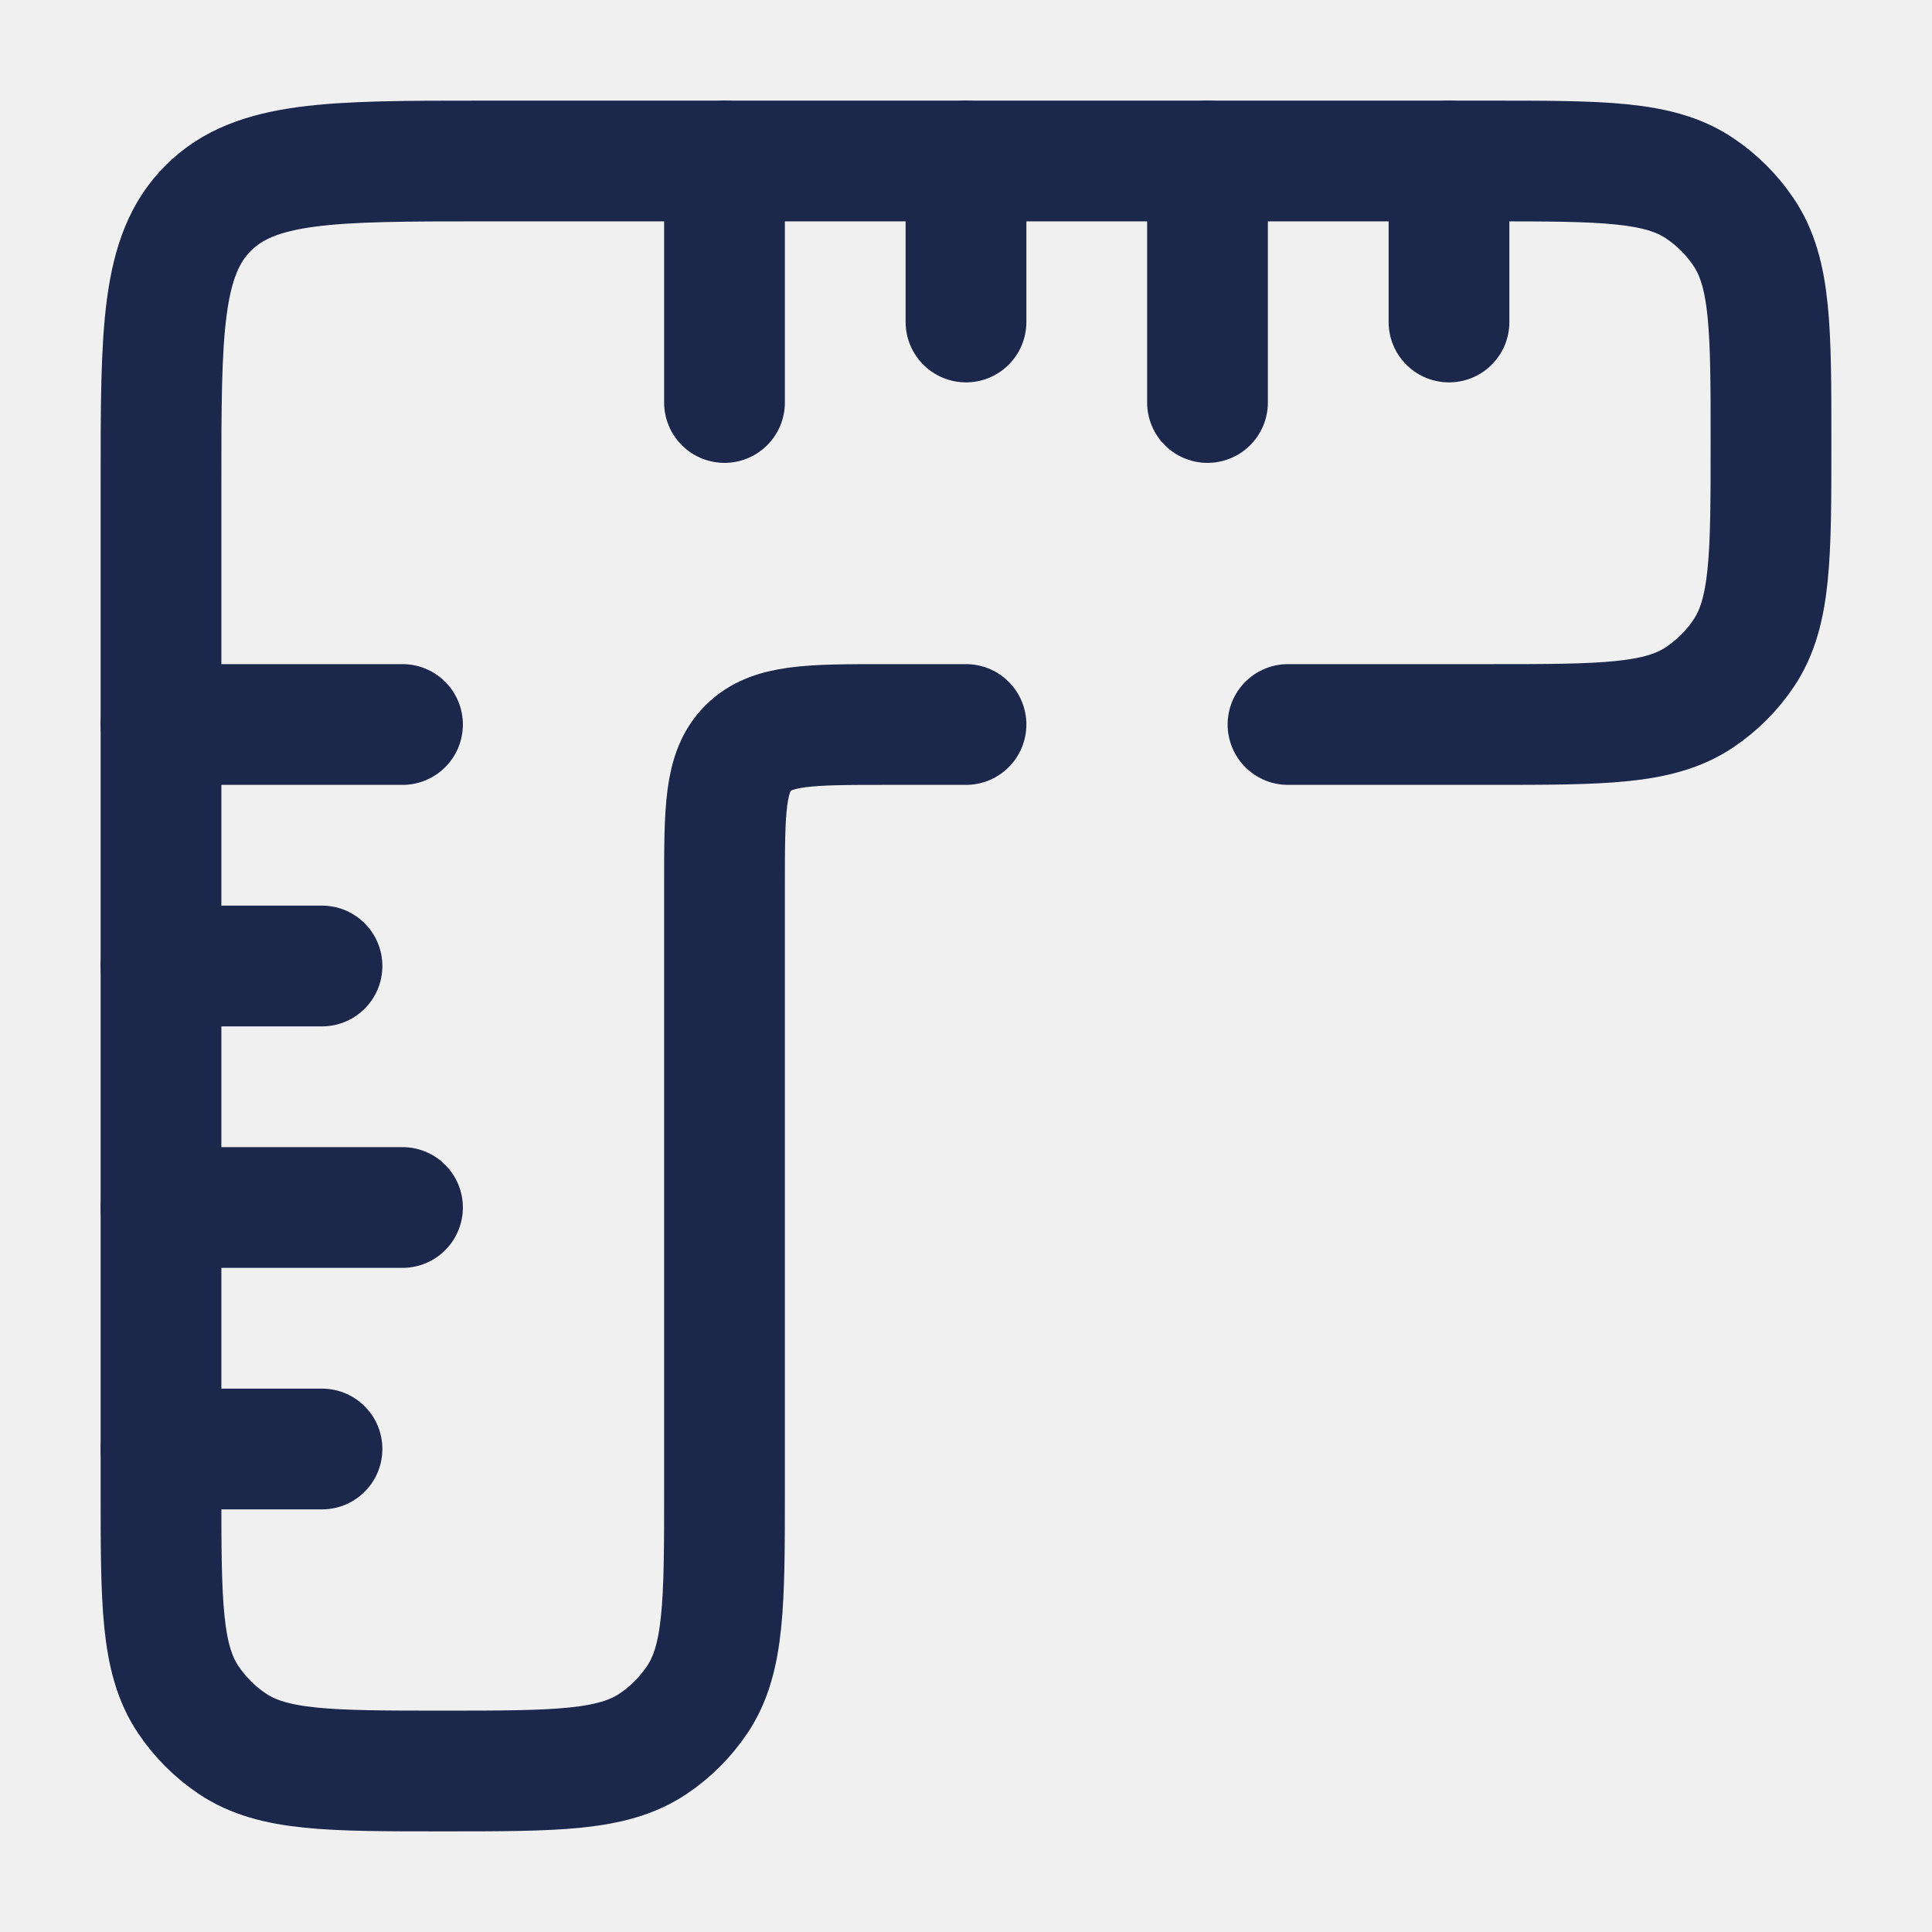
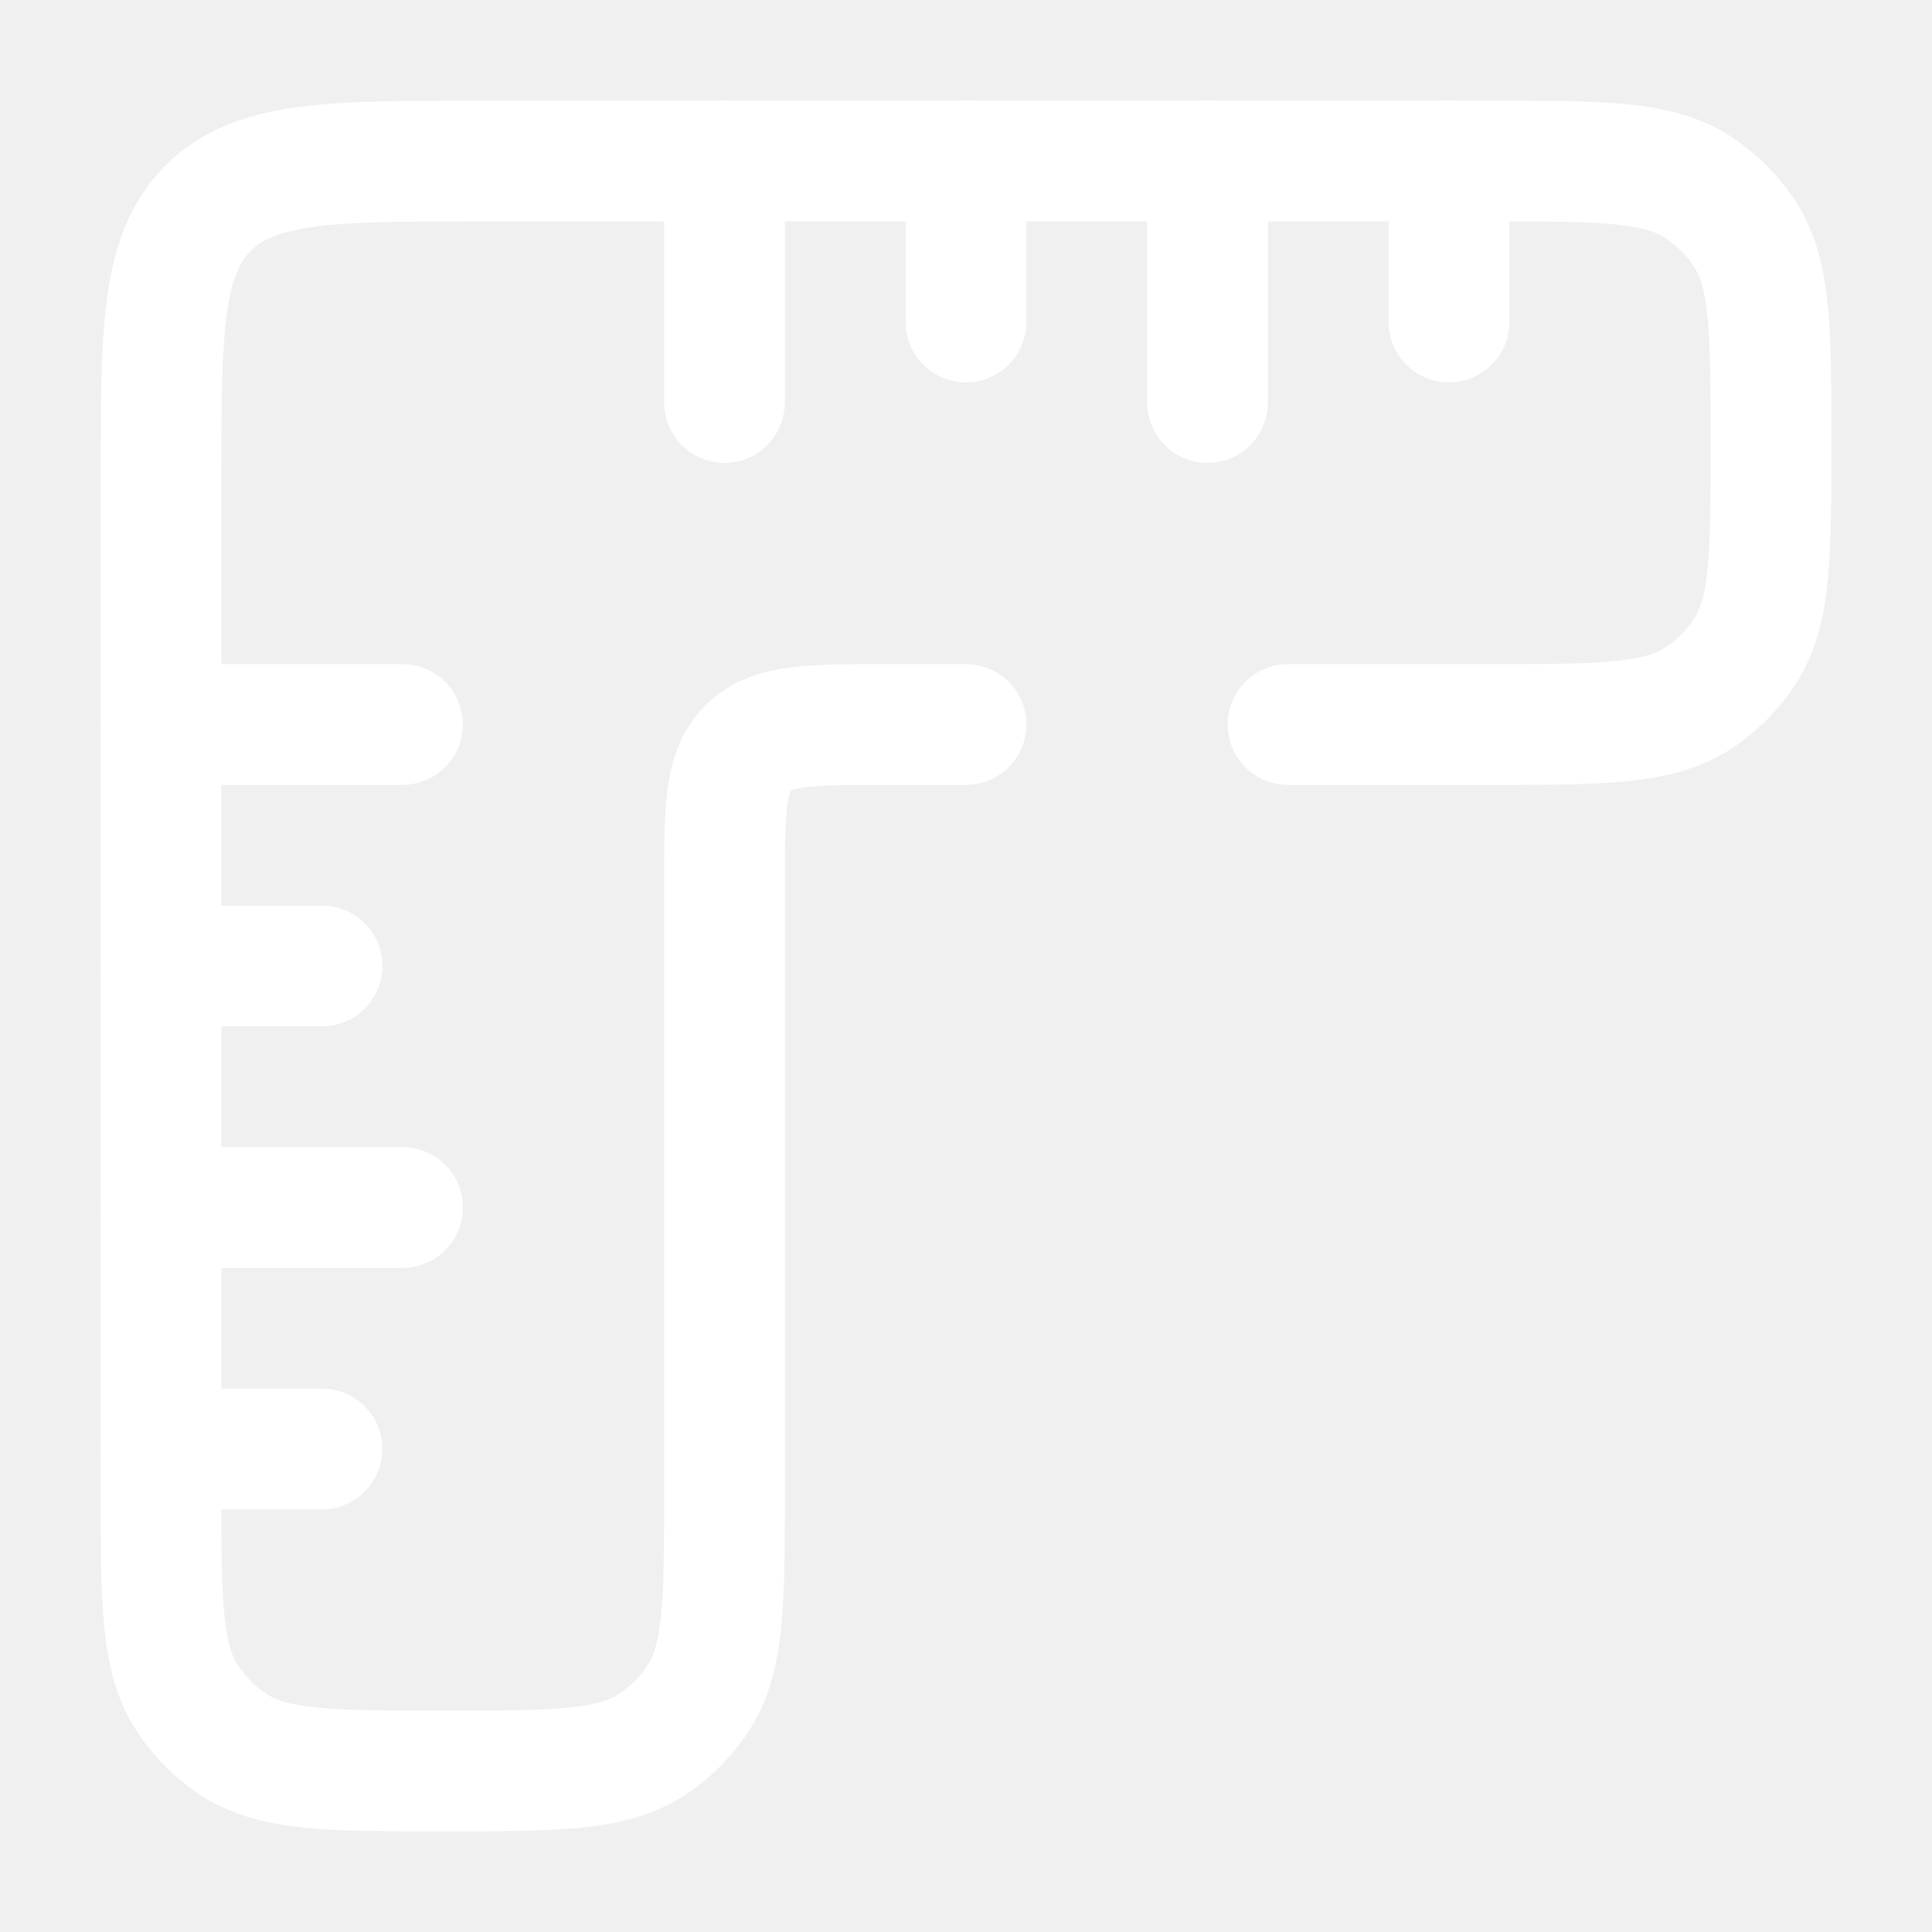
<svg xmlns="http://www.w3.org/2000/svg" width="800px" height="800px" viewBox="0 0 24 24" fill="none">
-   <path d="M12 9H11C10.057 9 9.586 9 9.293 9.293C9 9.586 9 10.057 9 11V18.5C9 19.904 9 20.607 8.663 21.111C8.517 21.329 8.33 21.517 8.111 21.663C7.607 22 6.904 22 5.5 22C4.096 22 3.393 22 2.889 21.663C2.67 21.517 2.483 21.329 2.337 21.111C2 20.607 2 19.904 2 18.5V6C2 4.114 2 3.172 2.586 2.586C3.172 2 4.114 2 6 2H18.5C19.904 2 20.607 2 21.111 2.337C21.329 2.483 21.517 2.67 21.663 2.889C22 3.393 22 4.096 22 5.5C22 6.904 22 7.607 21.663 8.111C21.517 8.33 21.329 8.517 21.111 8.663C20.607 9 19.904 9 18.5 9H16" stroke="#1C274C" stroke-width="1.5" stroke-linecap="round" />
-   <path d="M12 2L12 4M18 2L18 4M9 2L9 5M15 2L15 5" stroke="#1C274C" stroke-width="1.5" stroke-linecap="round" />
-   <path d="M2 12H4M2 18H4M2 15L5 15M2 9L5 9" stroke="#1C274C" stroke-width="1.5" stroke-linecap="round" />
+   <path d="M12 9H11C10.057 9 9.586 9 9.293 9.293C9 9.586 9 10.057 9 11V18.5C9 19.904 9 20.607 8.663 21.111C8.517 21.329 8.33 21.517 8.111 21.663C7.607 22 6.904 22 5.5 22C4.096 22 3.393 22 2.889 21.663C2.67 21.517 2.483 21.329 2.337 21.111C2 20.607 2 19.904 2 18.5V6C2 4.114 2 3.172 2.586 2.586C3.172 2 4.114 2 6 2H18.5C19.904 2 20.607 2 21.111 2.337C21.329 2.483 21.517 2.67 21.663 2.889C22 3.393 22 4.096 22 5.5C22 6.904 22 7.607 21.663 8.111C21.517 8.33 21.329 8.517 21.111 8.663C20.607 9 19.904 9 18.5 9H16" stroke="#FFFFFF" stroke-width="1.5" stroke-linecap="round" />
+   <path d="M12 2L12 4M18 2L18 4M9 2L9 5M15 2L15 5" stroke="#FFFFFF" stroke-width="1.5" stroke-linecap="round" />
+   <path d="M2 12H4M2 18H4M2 15L5 15M2 9L5 9" stroke="#FFFFFF" stroke-width="1.5" stroke-linecap="round" />
</svg>
